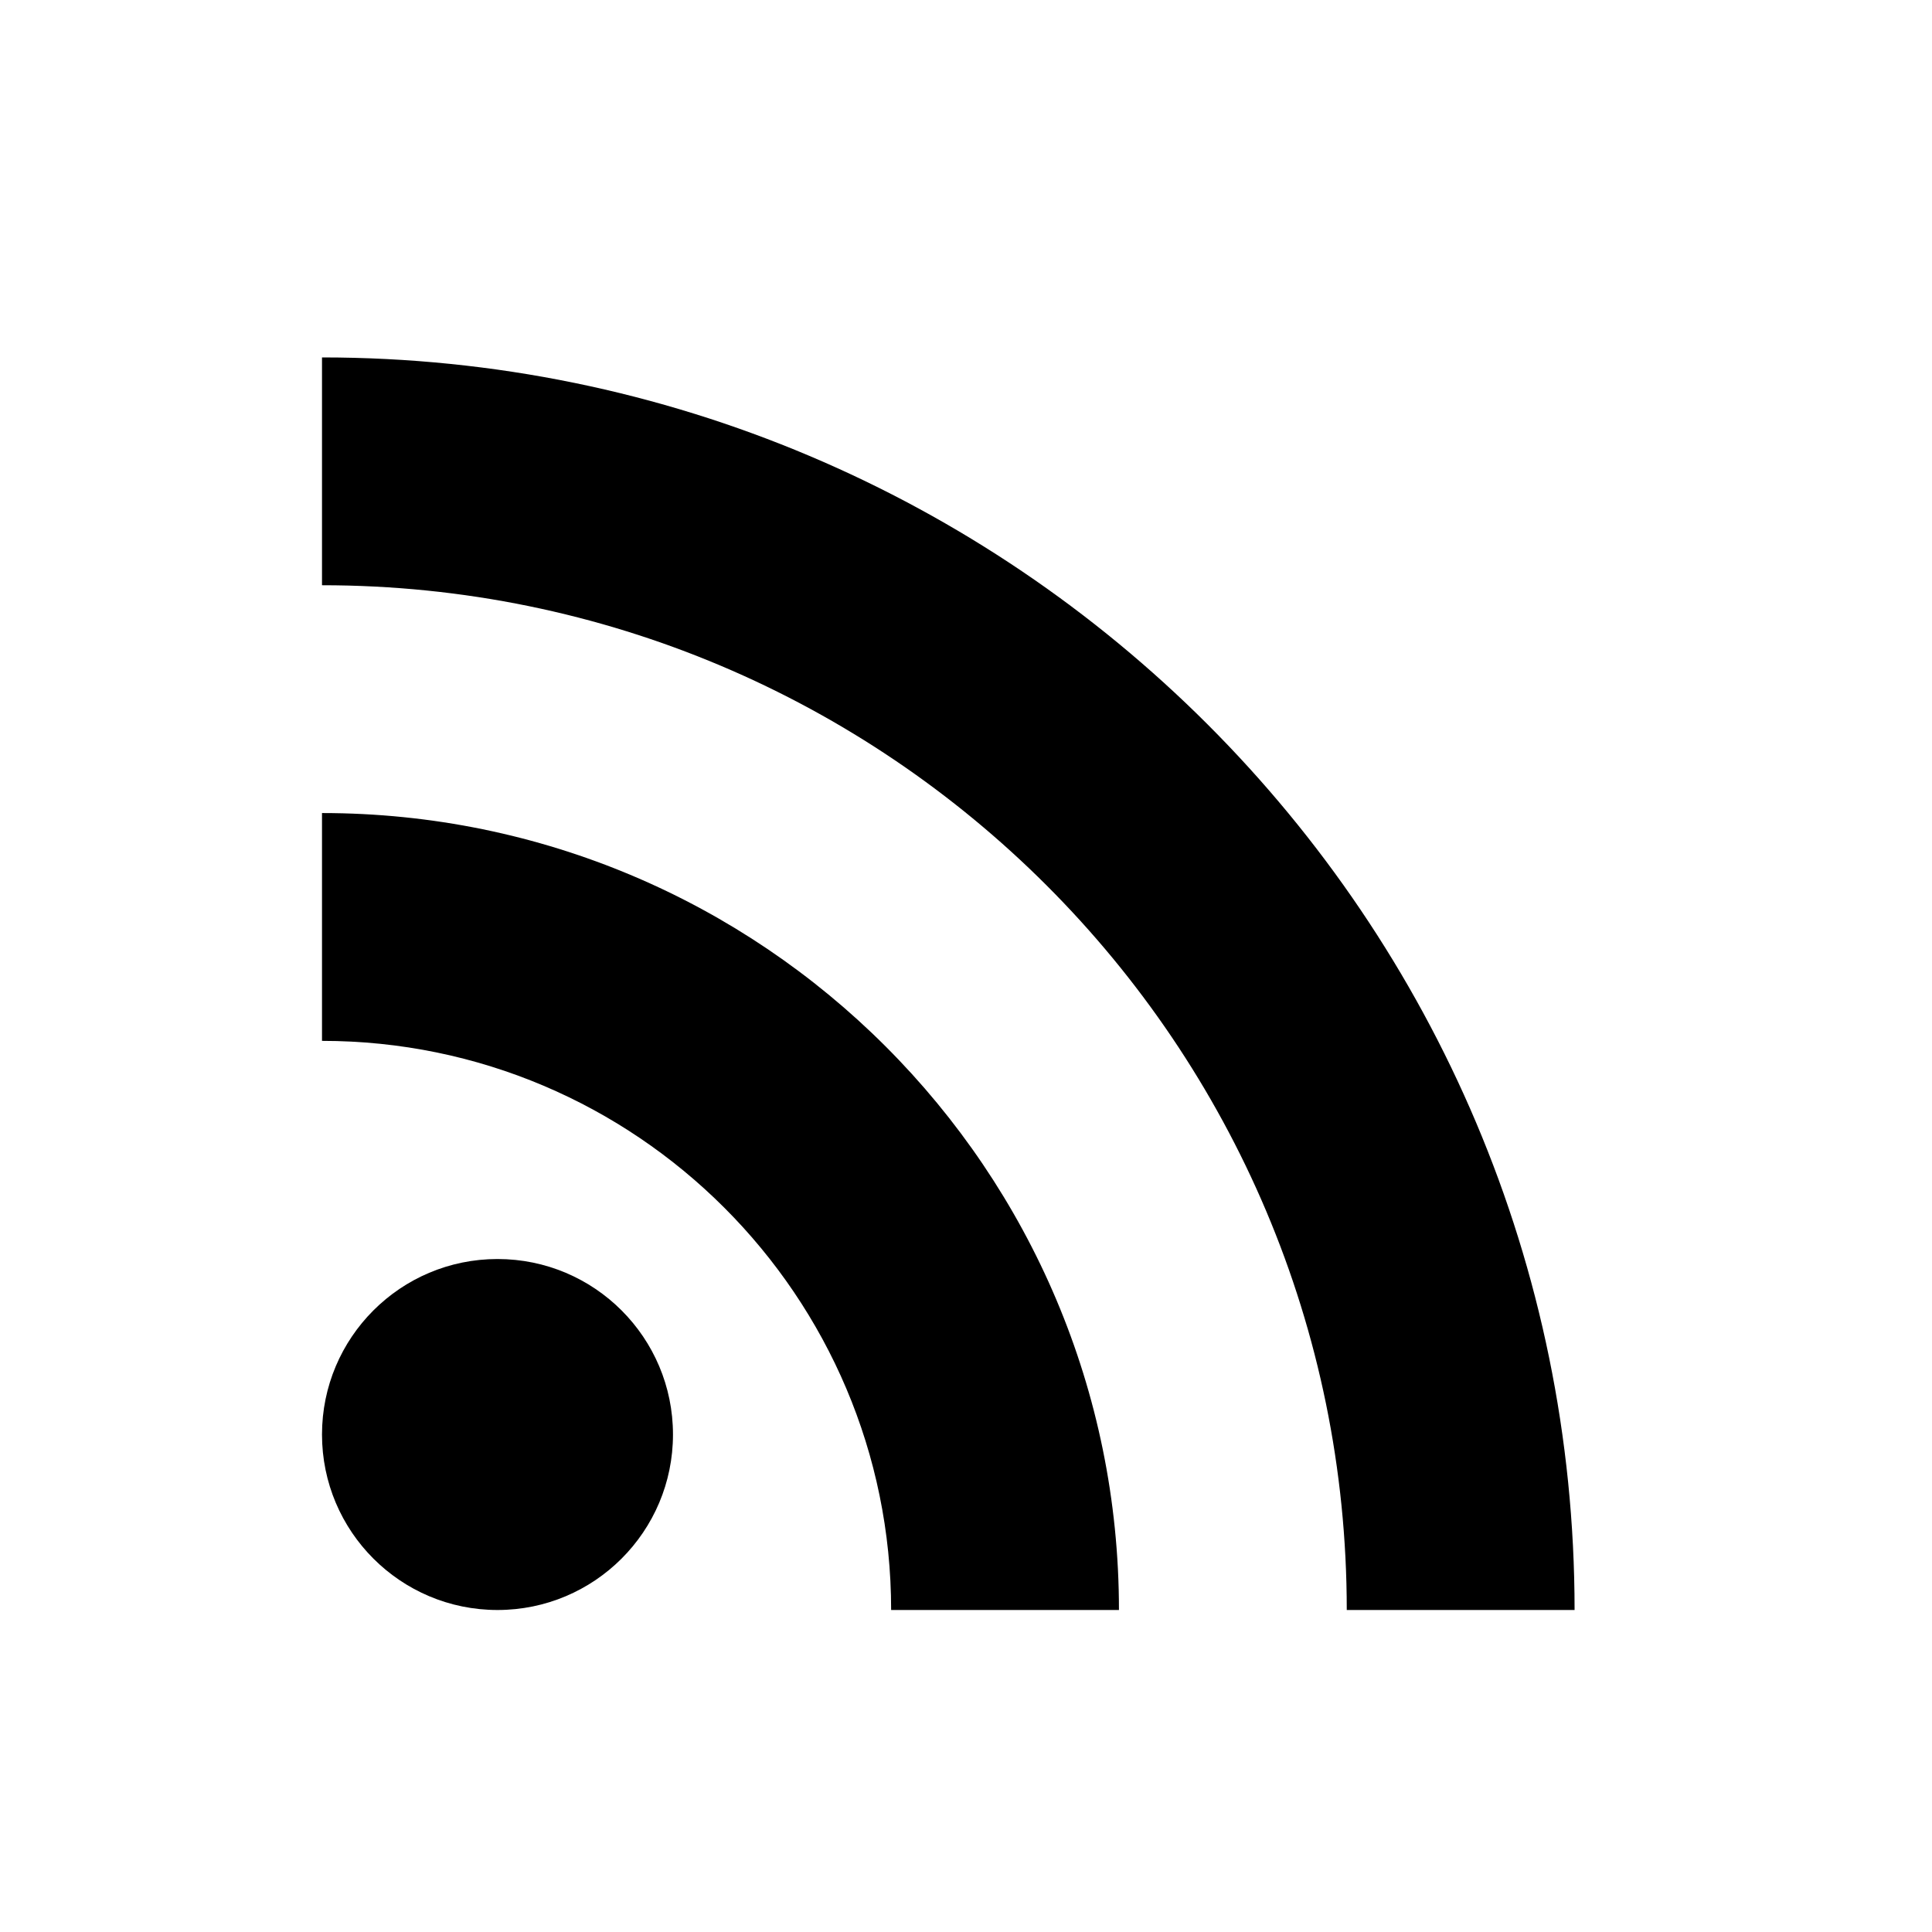
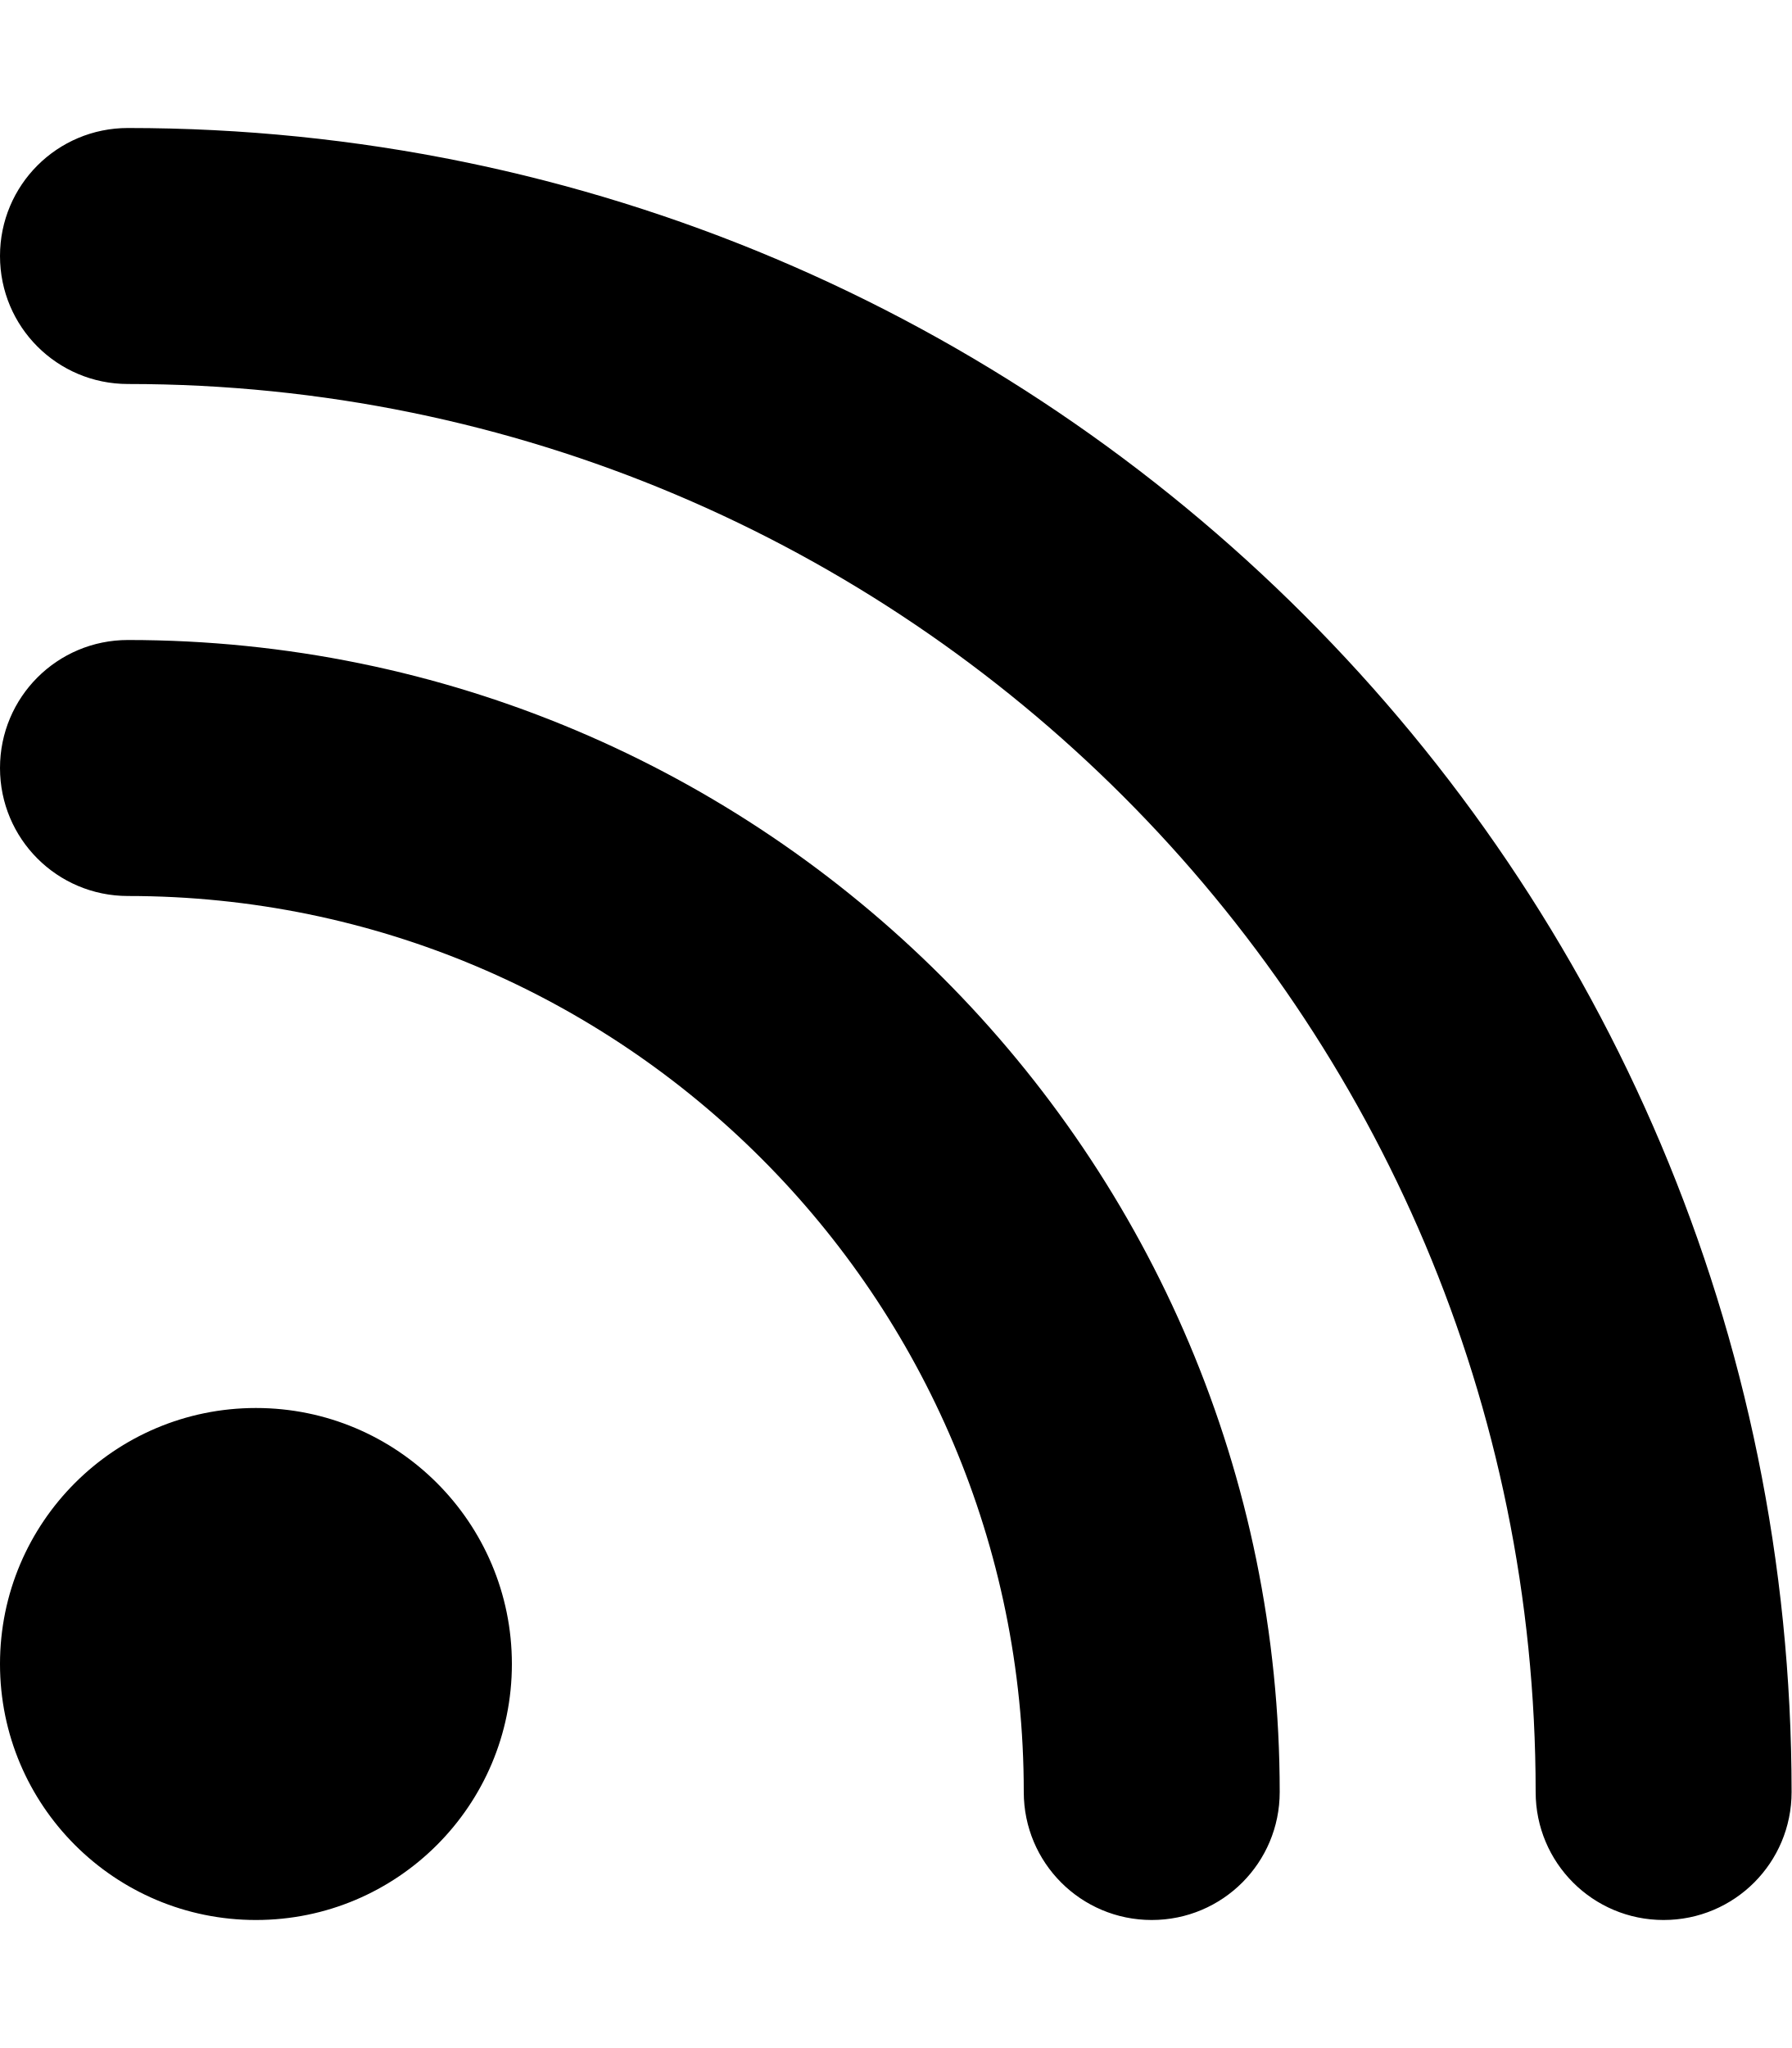
- <svg xmlns="http://www.w3.org/2000/svg" viewBox="0 0 24 24">
-   <circle cx="6.18" cy="17.82" r="2.18" />
-   <path id="scale" d="M4 4.44v2.83c7.03 0 12.73 5.7 12.73 12.73h2.83c0-8.59-6.97-15.56-15.56-15.56zm0 5.66v2.83c3.9 0 7.07 3.17 7.07 7.07h2.83c0-5.47-4.43-9.9-9.9-9.9z" />
+ <svg xmlns="http://www.w3.org/2000/svg" viewBox="0 0 448 512">
+   <path d="M0 64C0 46.3 14.3 32 32 32c229.8 0 416 186.2 416 416c0 17.7-14.3 32-32 32s-32-14.3-32-32C384 253.6 226.4 96 32 96C14.3 96 0 81.7 0 64zM0 416a64 64 0 1 1 128 0A64 64 0 1 1 0 416zM32 160c159.1 0 288 128.9 288 288c0 17.7-14.3 32-32 32s-32-14.3-32-32c0-123.7-100.3-224-224-224c-17.7 0-32-14.3-32-32s14.3-32 32-32z" />
</svg>
